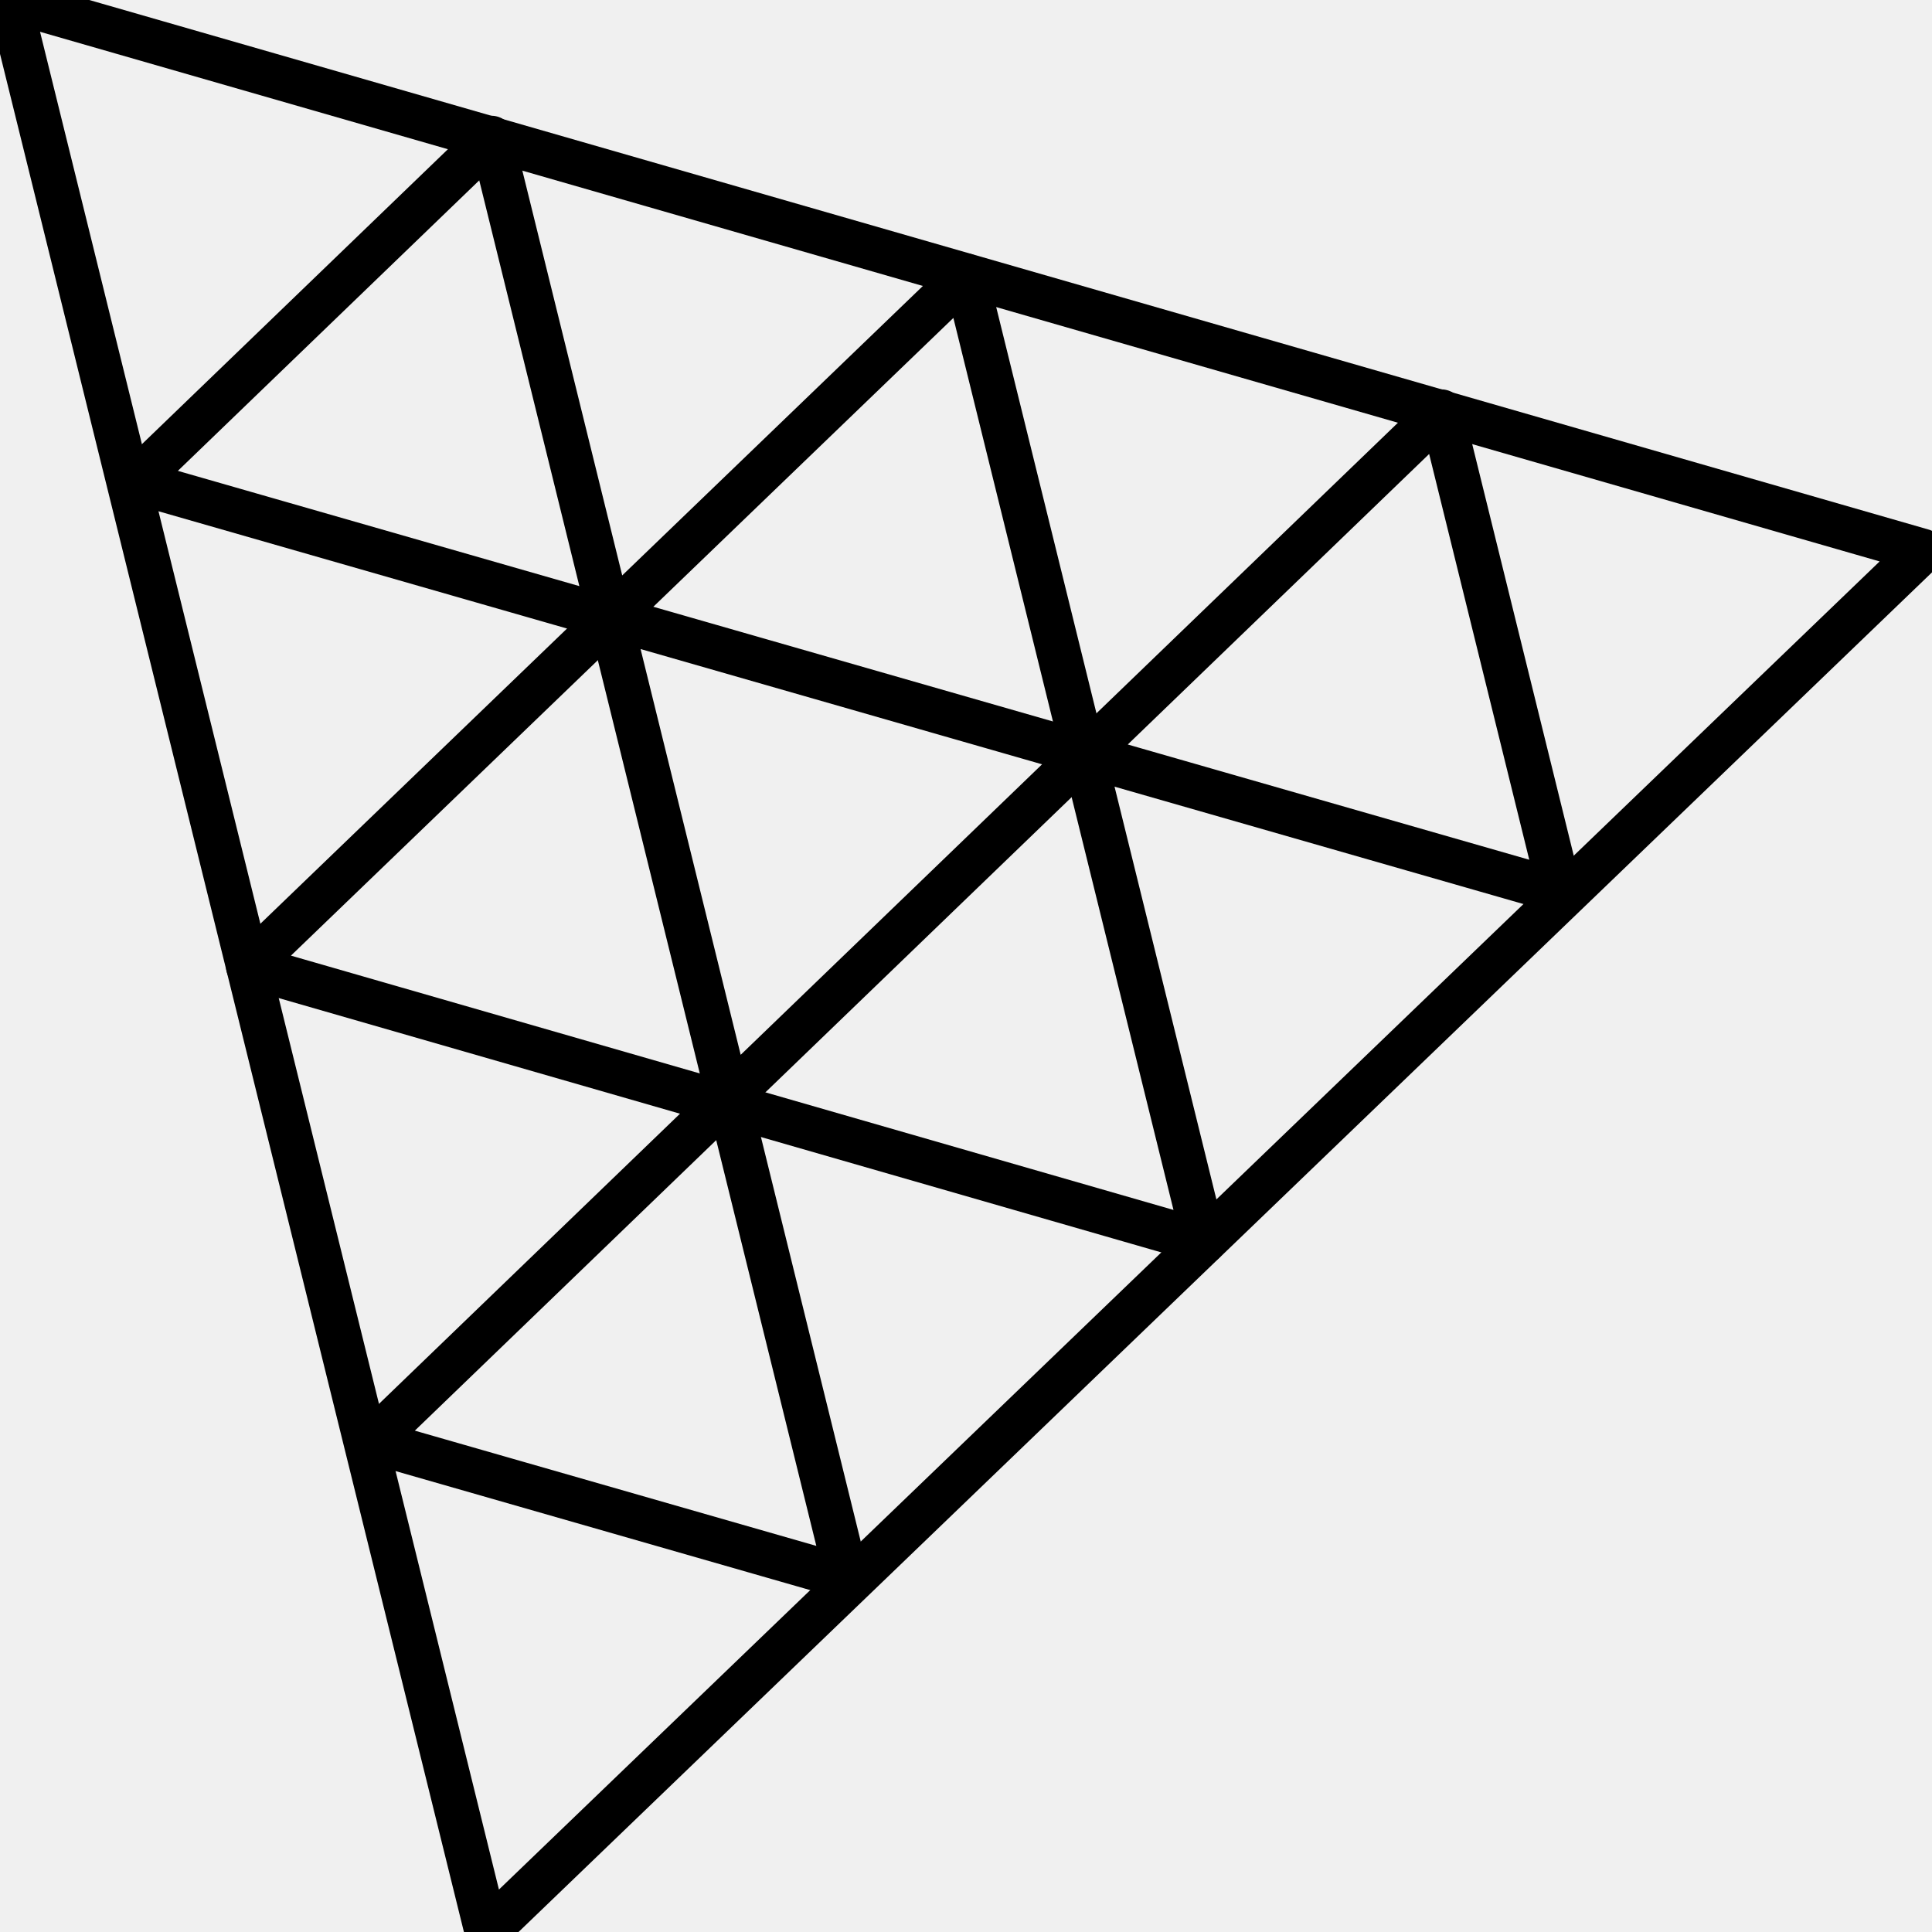
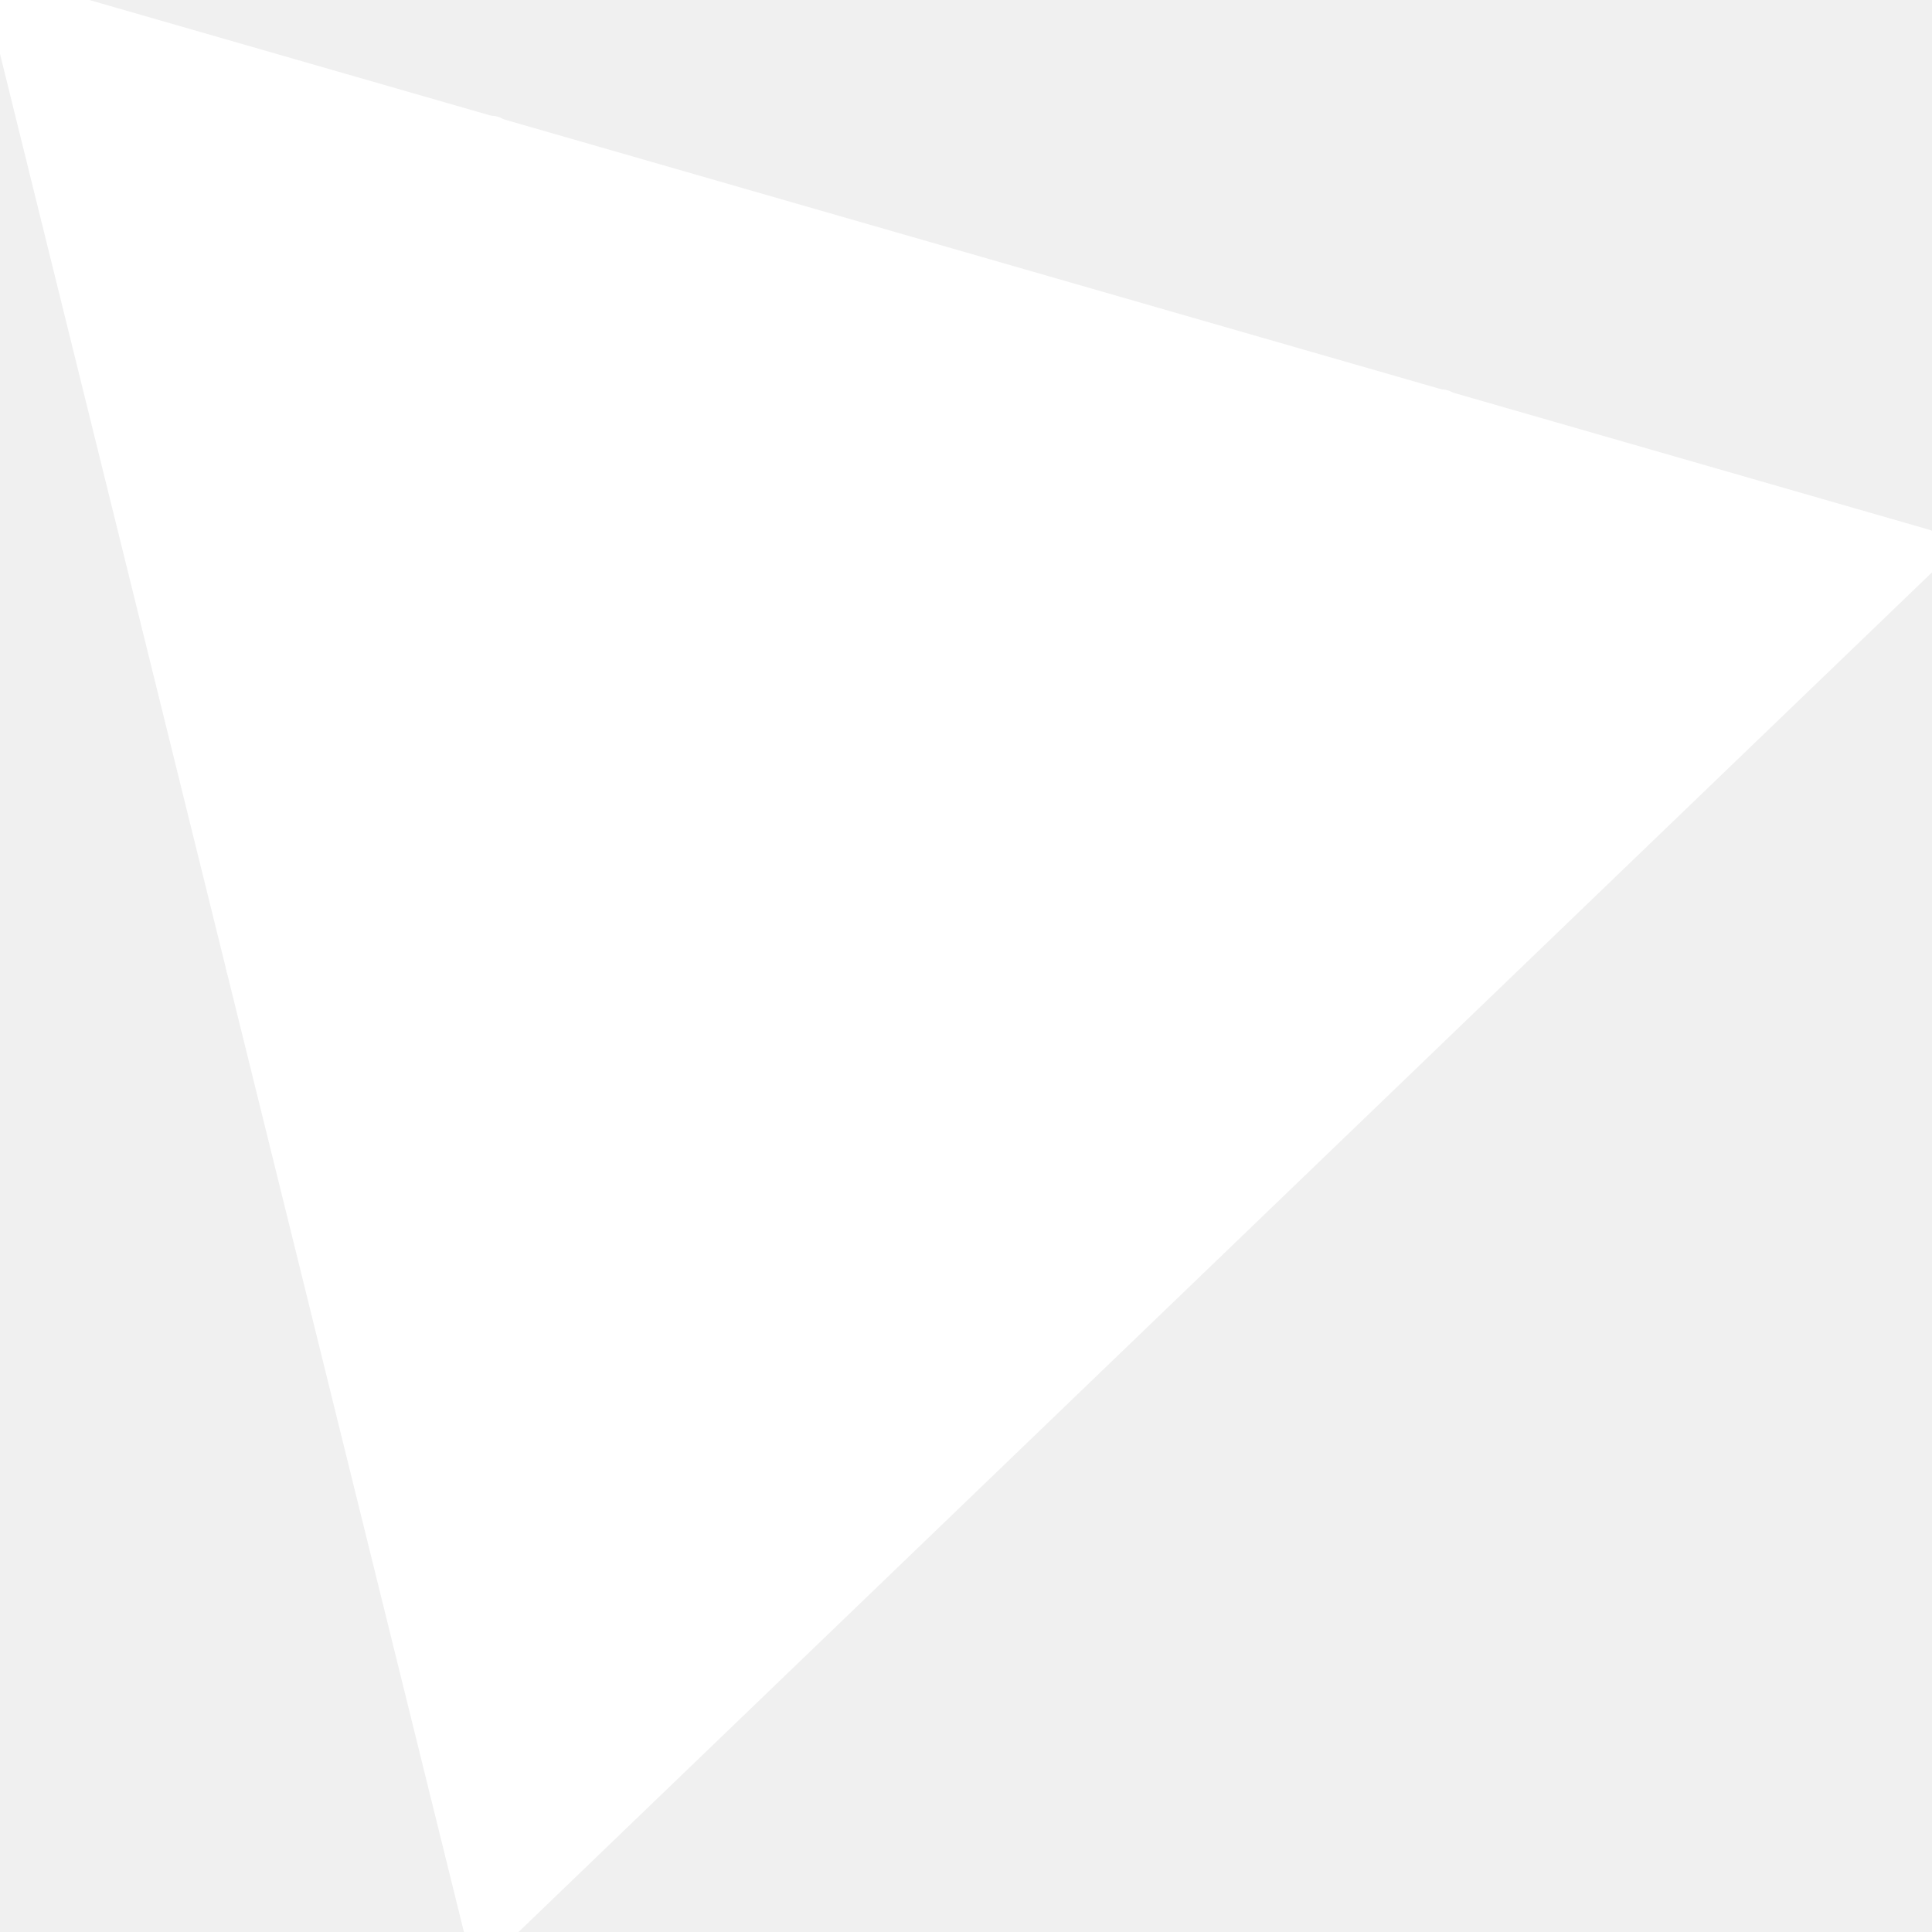
- <svg xmlns="http://www.w3.org/2000/svg" fill="none" height="2500" width="2500" viewBox="27 26 173.23 174.94">
-   <g fill-rule="evenodd" clip-rule="evenodd" stroke="#000" stroke-width="4" stroke-miterlimit="10" stroke-linejoin="round">
+ <svg xmlns="http://www.w3.org/2000/svg" fill="#fff" height="2500" width="2500" viewBox="27 26 173.23 174.94">
+   <g fill-rule="evenodd" clip-rule="evenodd" stroke="#fff" stroke-width="4" stroke-miterlimit="10" stroke-linejoin="round">
    <path d="M70.213 200.94L27 26l173.23 49.874z" />
    <path d="M113.583 50.942l21.591 87.496-86.567-24.945z" />
    <path d="M92.103 125.36L81.379 81.895l43.008 12.346zM70.651 38.483l10.724 43.465-43.008-12.346zM156.663 63.26l10.724 43.465-43.008-12.346zM92.108 125.39l10.724 43.465-43.008-12.346z" />
  </g>
</svg>
